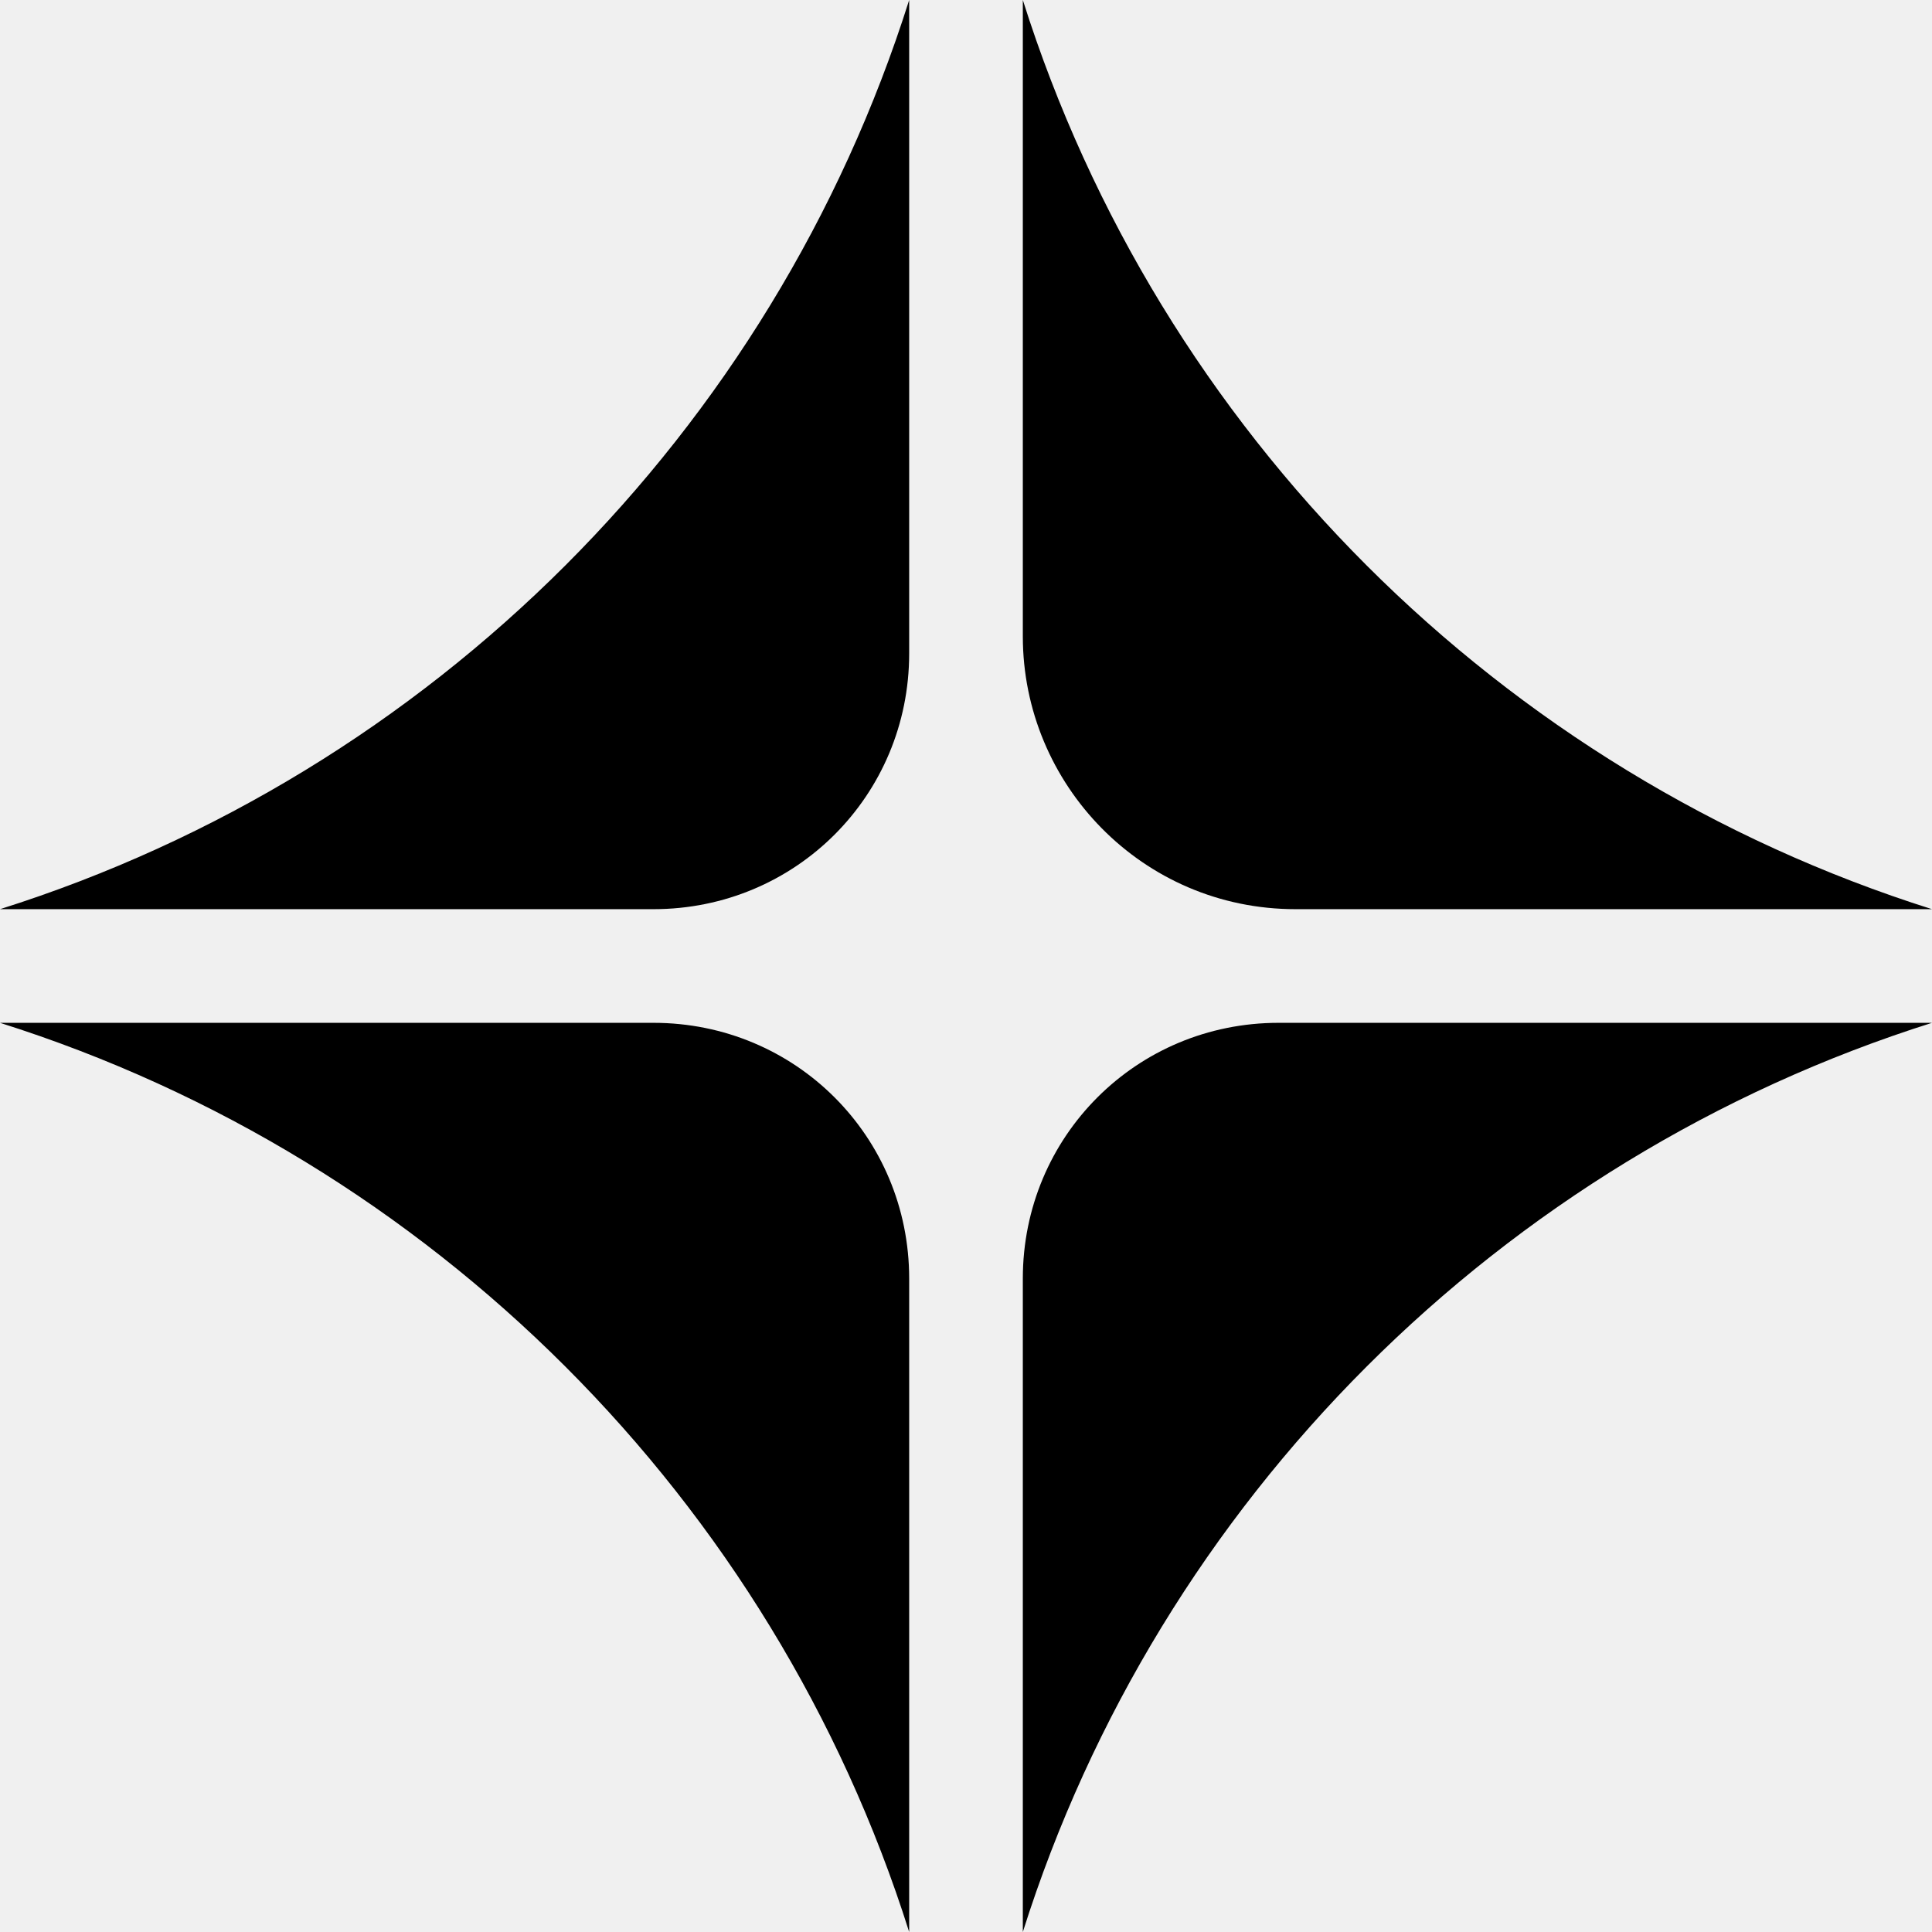
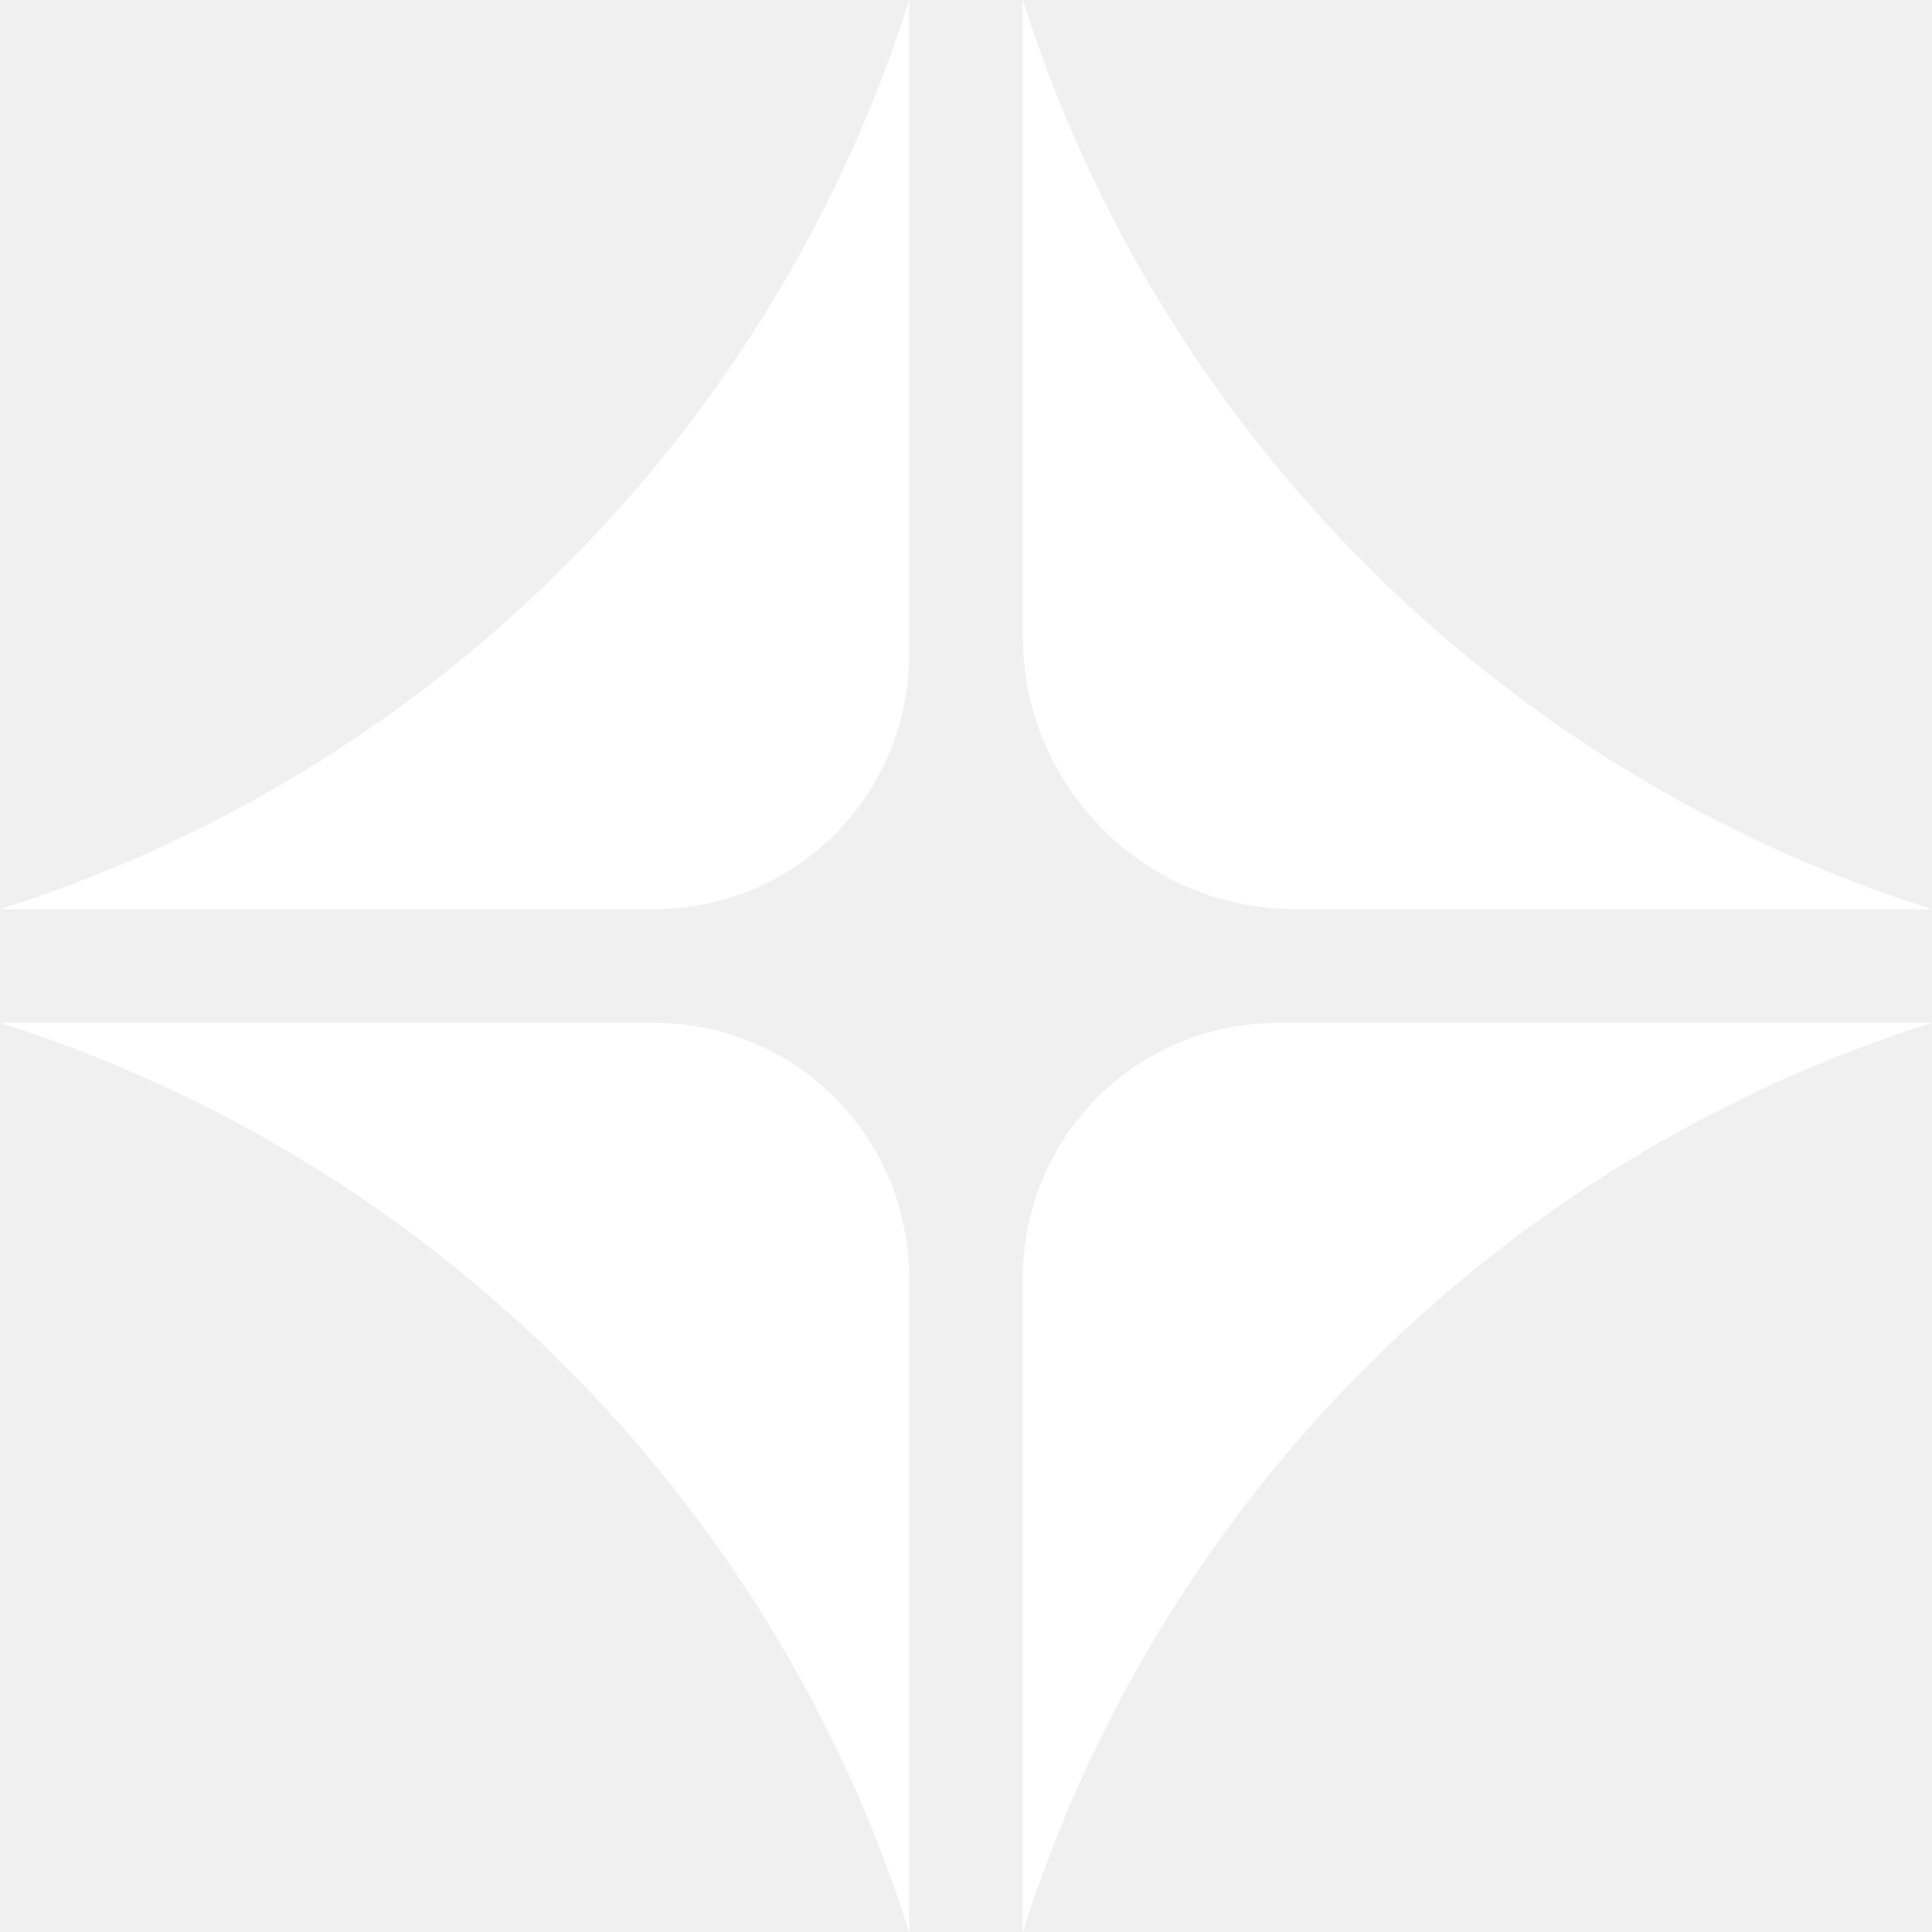
<svg xmlns="http://www.w3.org/2000/svg" version="1.1" id="Layer_1" x="0px" y="0px" viewBox="0 0 34 34" style="enable-background:new 0 0 34 34;" xml:space="preserve">
  <style type="text/css">
- 	.st0{fill:#000000;}
+ 	.st0{fill:#ffffff;}
</style>
  <g>
    <g>
      <path class="st0" d="M18,0v11.2c0,2.6,2.1,4.8,4.8,4.8H34C26.4,13.6,20.4,7.6,18,0z" />
      <path class="st0" d="M18,34V22.5c0-2.5,2-4.5,4.5-4.5H34C26.4,20.4,20.4,26.4,18,34z" />
      <path class="st0" d="M16,0v11.5c0,2.5-2,4.5-4.5,4.5H0C7.6,13.6,13.6,7.6,16,0z" />
      <path class="st0" d="M16,34V22.5c0-2.5-2-4.5-4.5-4.5H0C7.6,20.4,13.6,26.4,16,34z" />
    </g>
  </g>
</svg>
